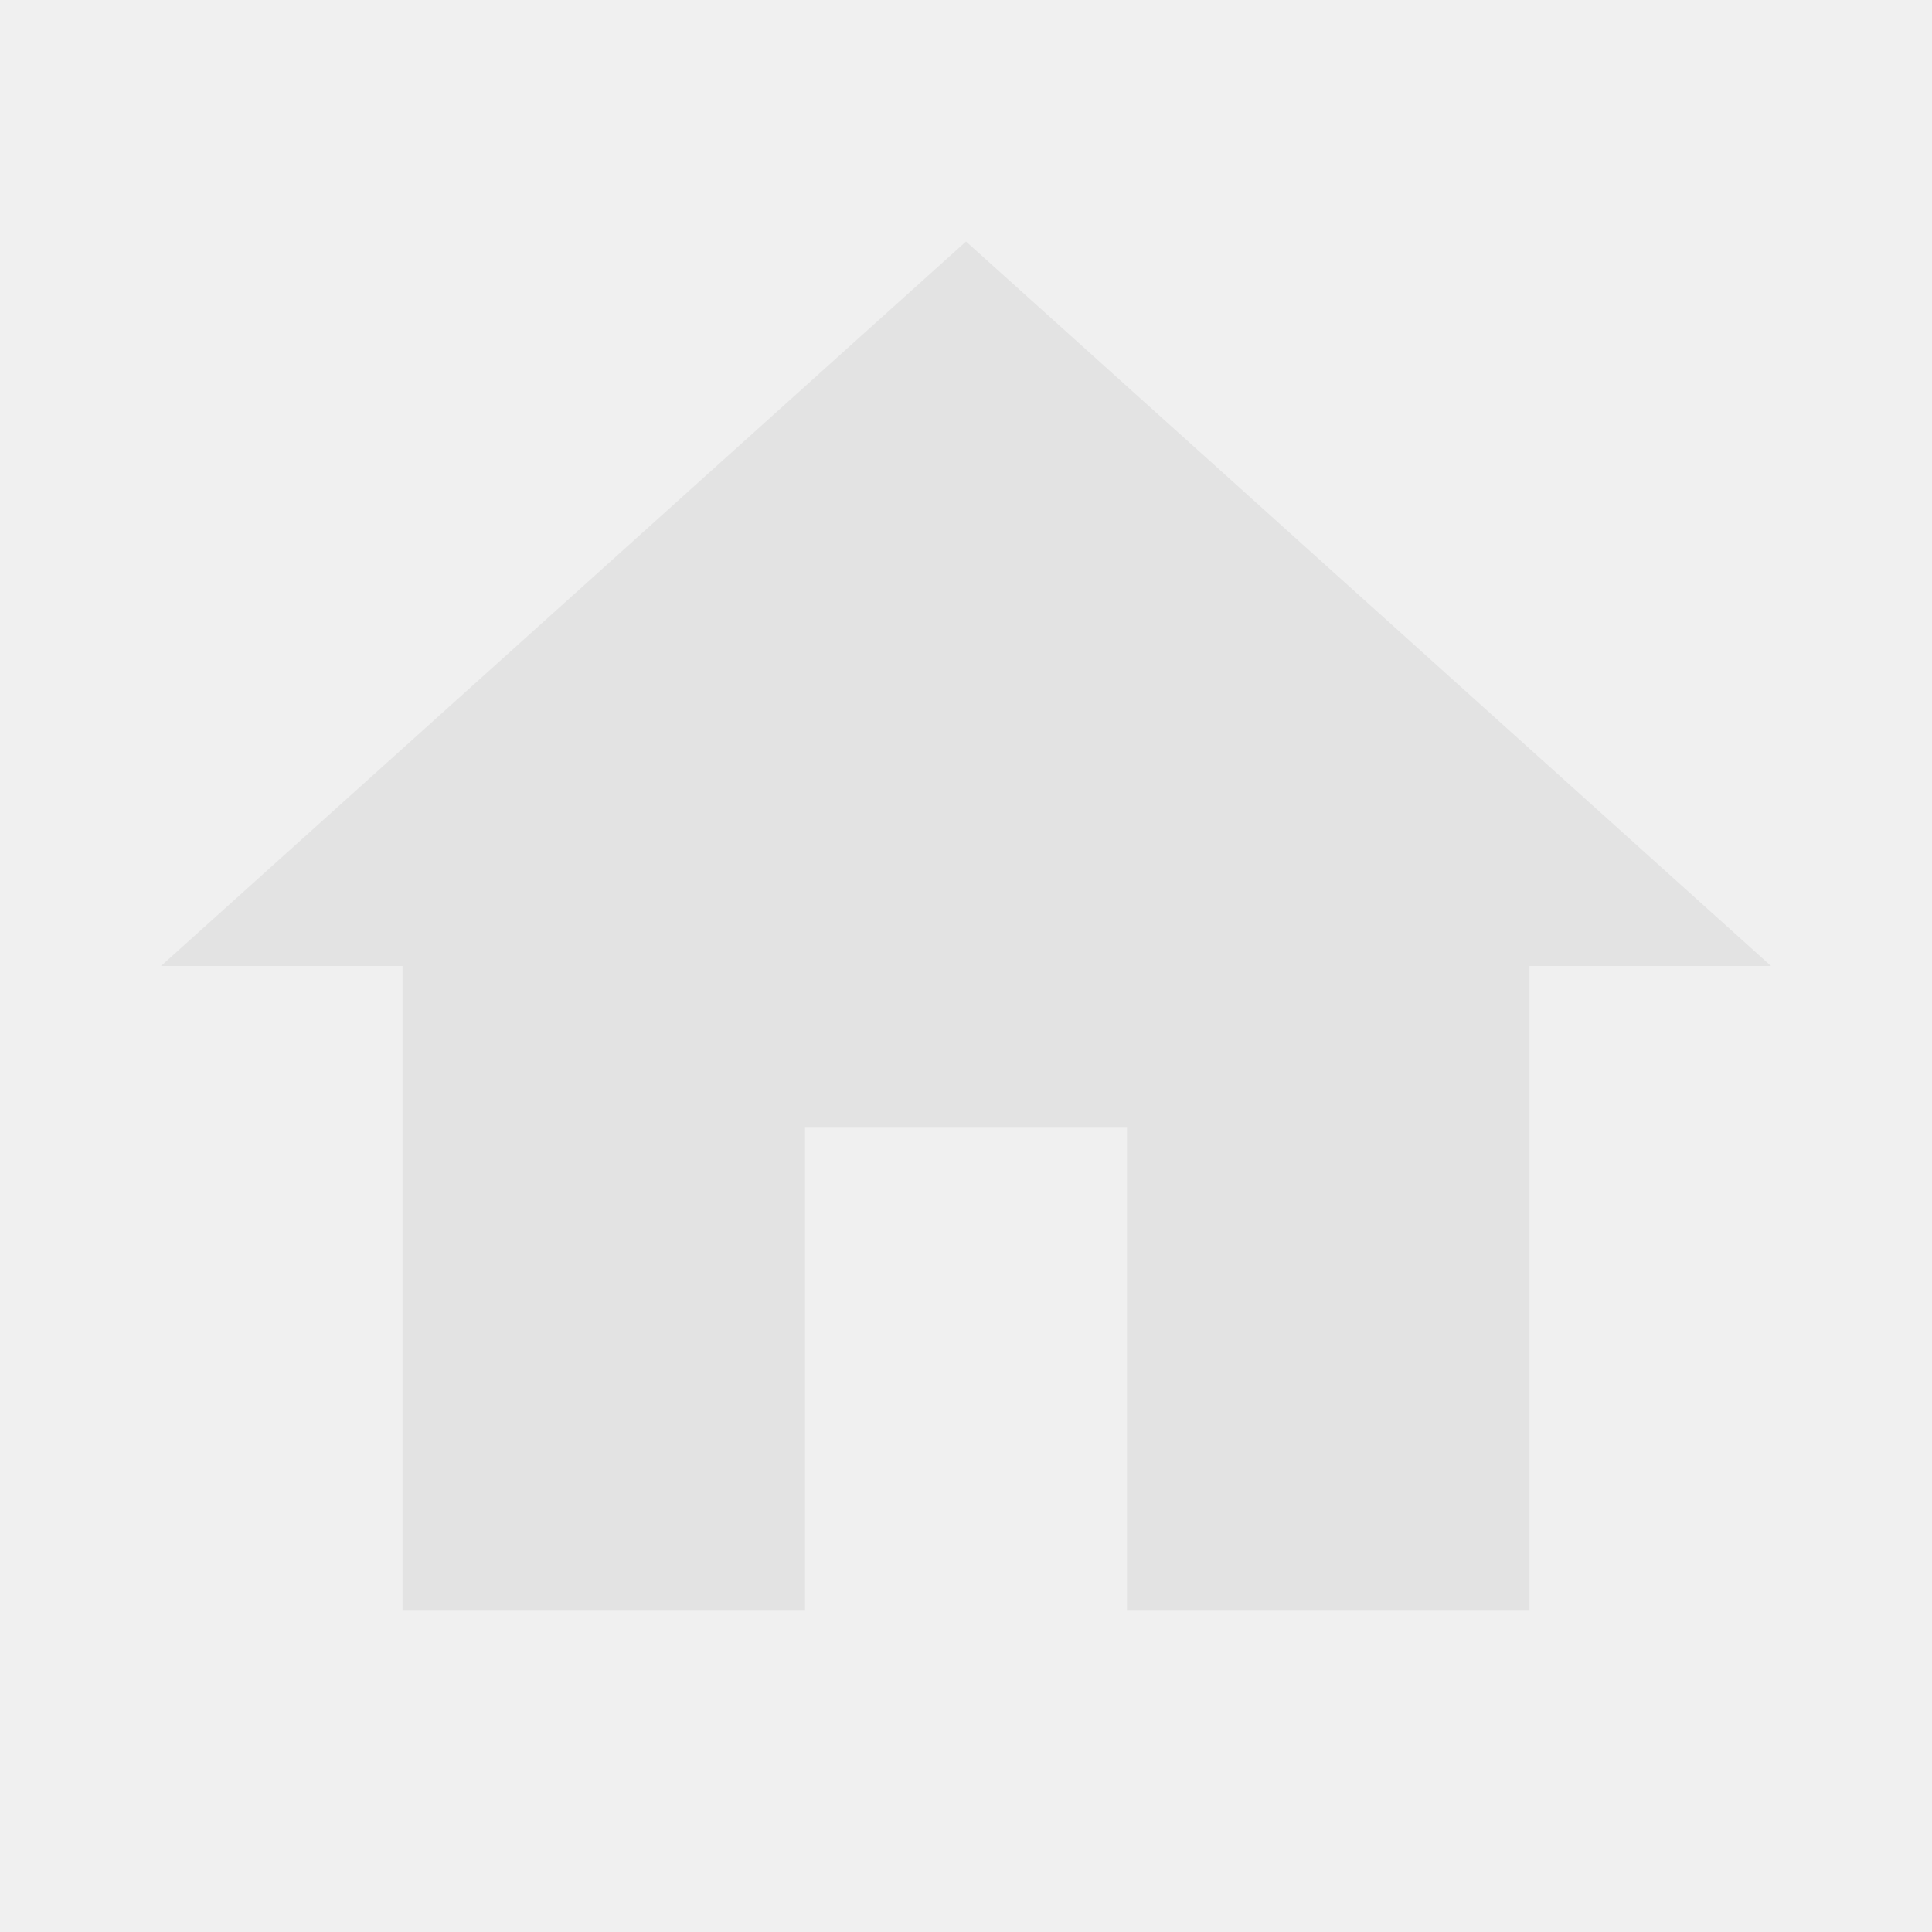
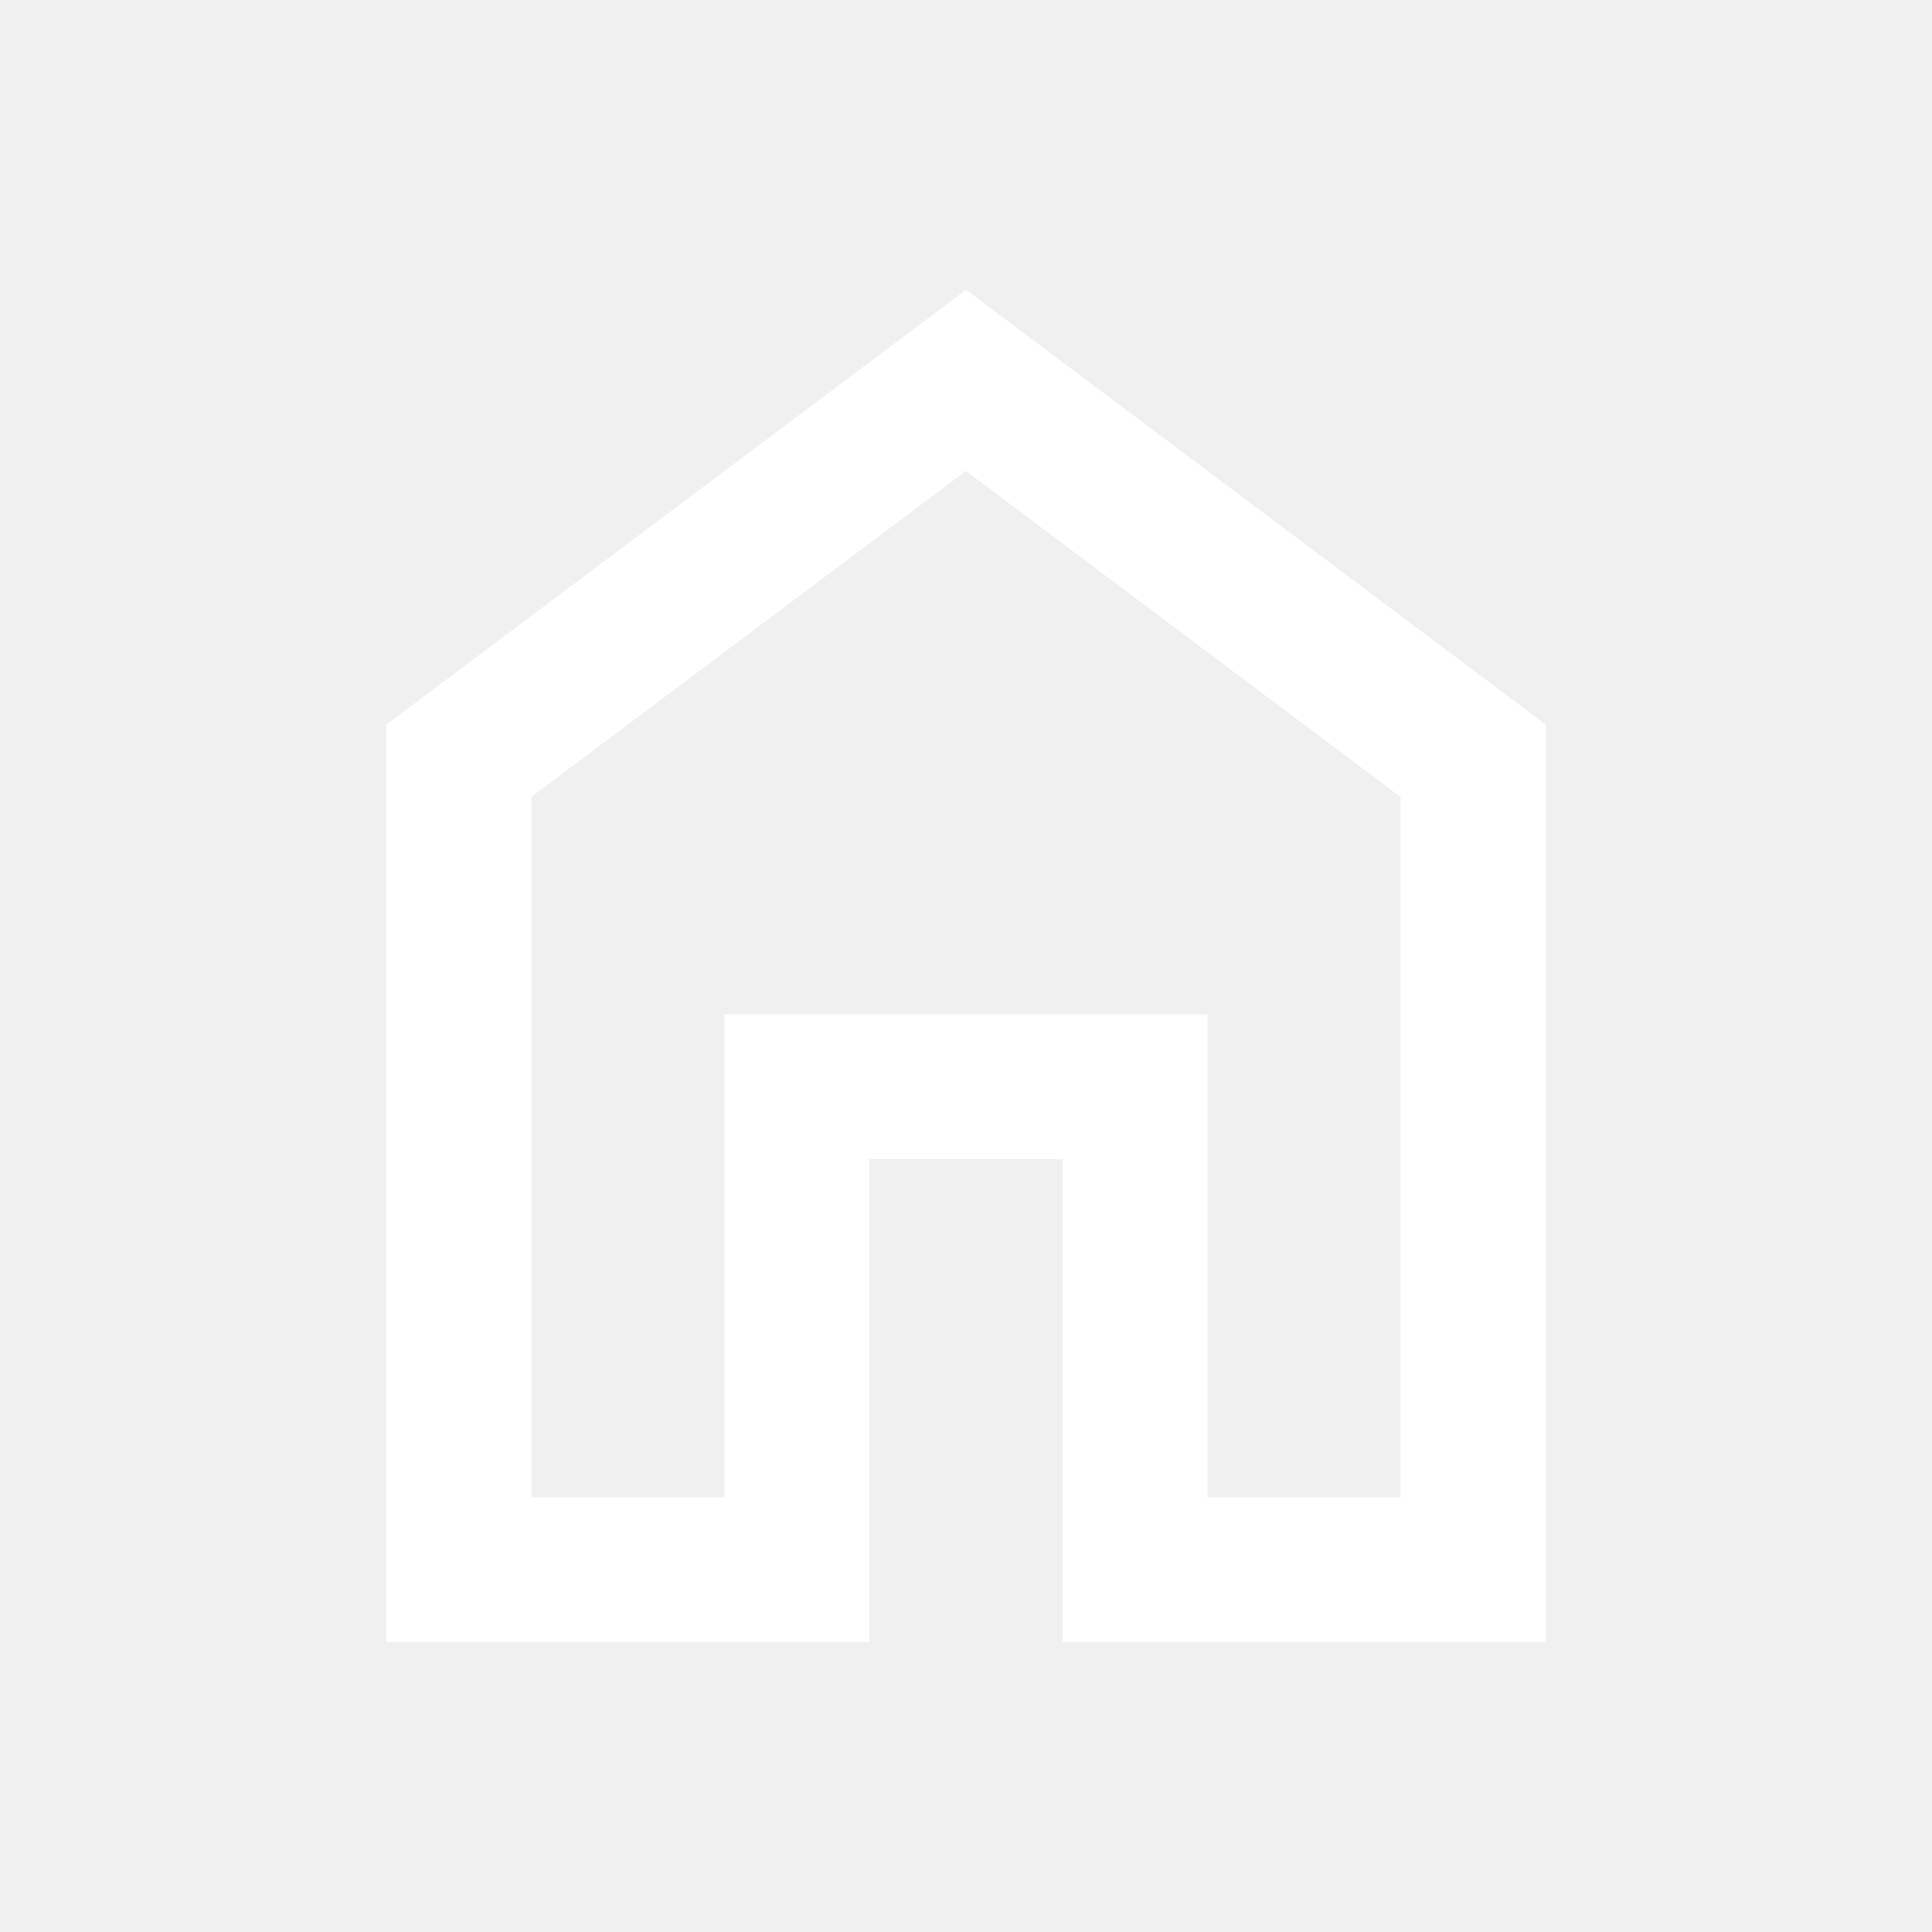
- <svg xmlns="http://www.w3.org/2000/svg" height="20px" viewBox="0 0 24 24" width="20px" fill="#e3e3e3">
-   <path d="M0 0h24v24H0z" fill="none" />
-   <path d="M10 20v-6h4v6h5v-8h3L12 3 2 12h3v8z" />
+ <svg xmlns="http://www.w3.org/2000/svg" height="20px" viewBox="0 -960 960 960" width="20px" fill="#FFFFFF">
+   <path d="M264-216h96v-240h240v240h96v-348L480-726 264-564v348Zm-72 72v-456l288-216 288 216v456H528v-240h-96v240H192Zm288-327Z" />
</svg>
